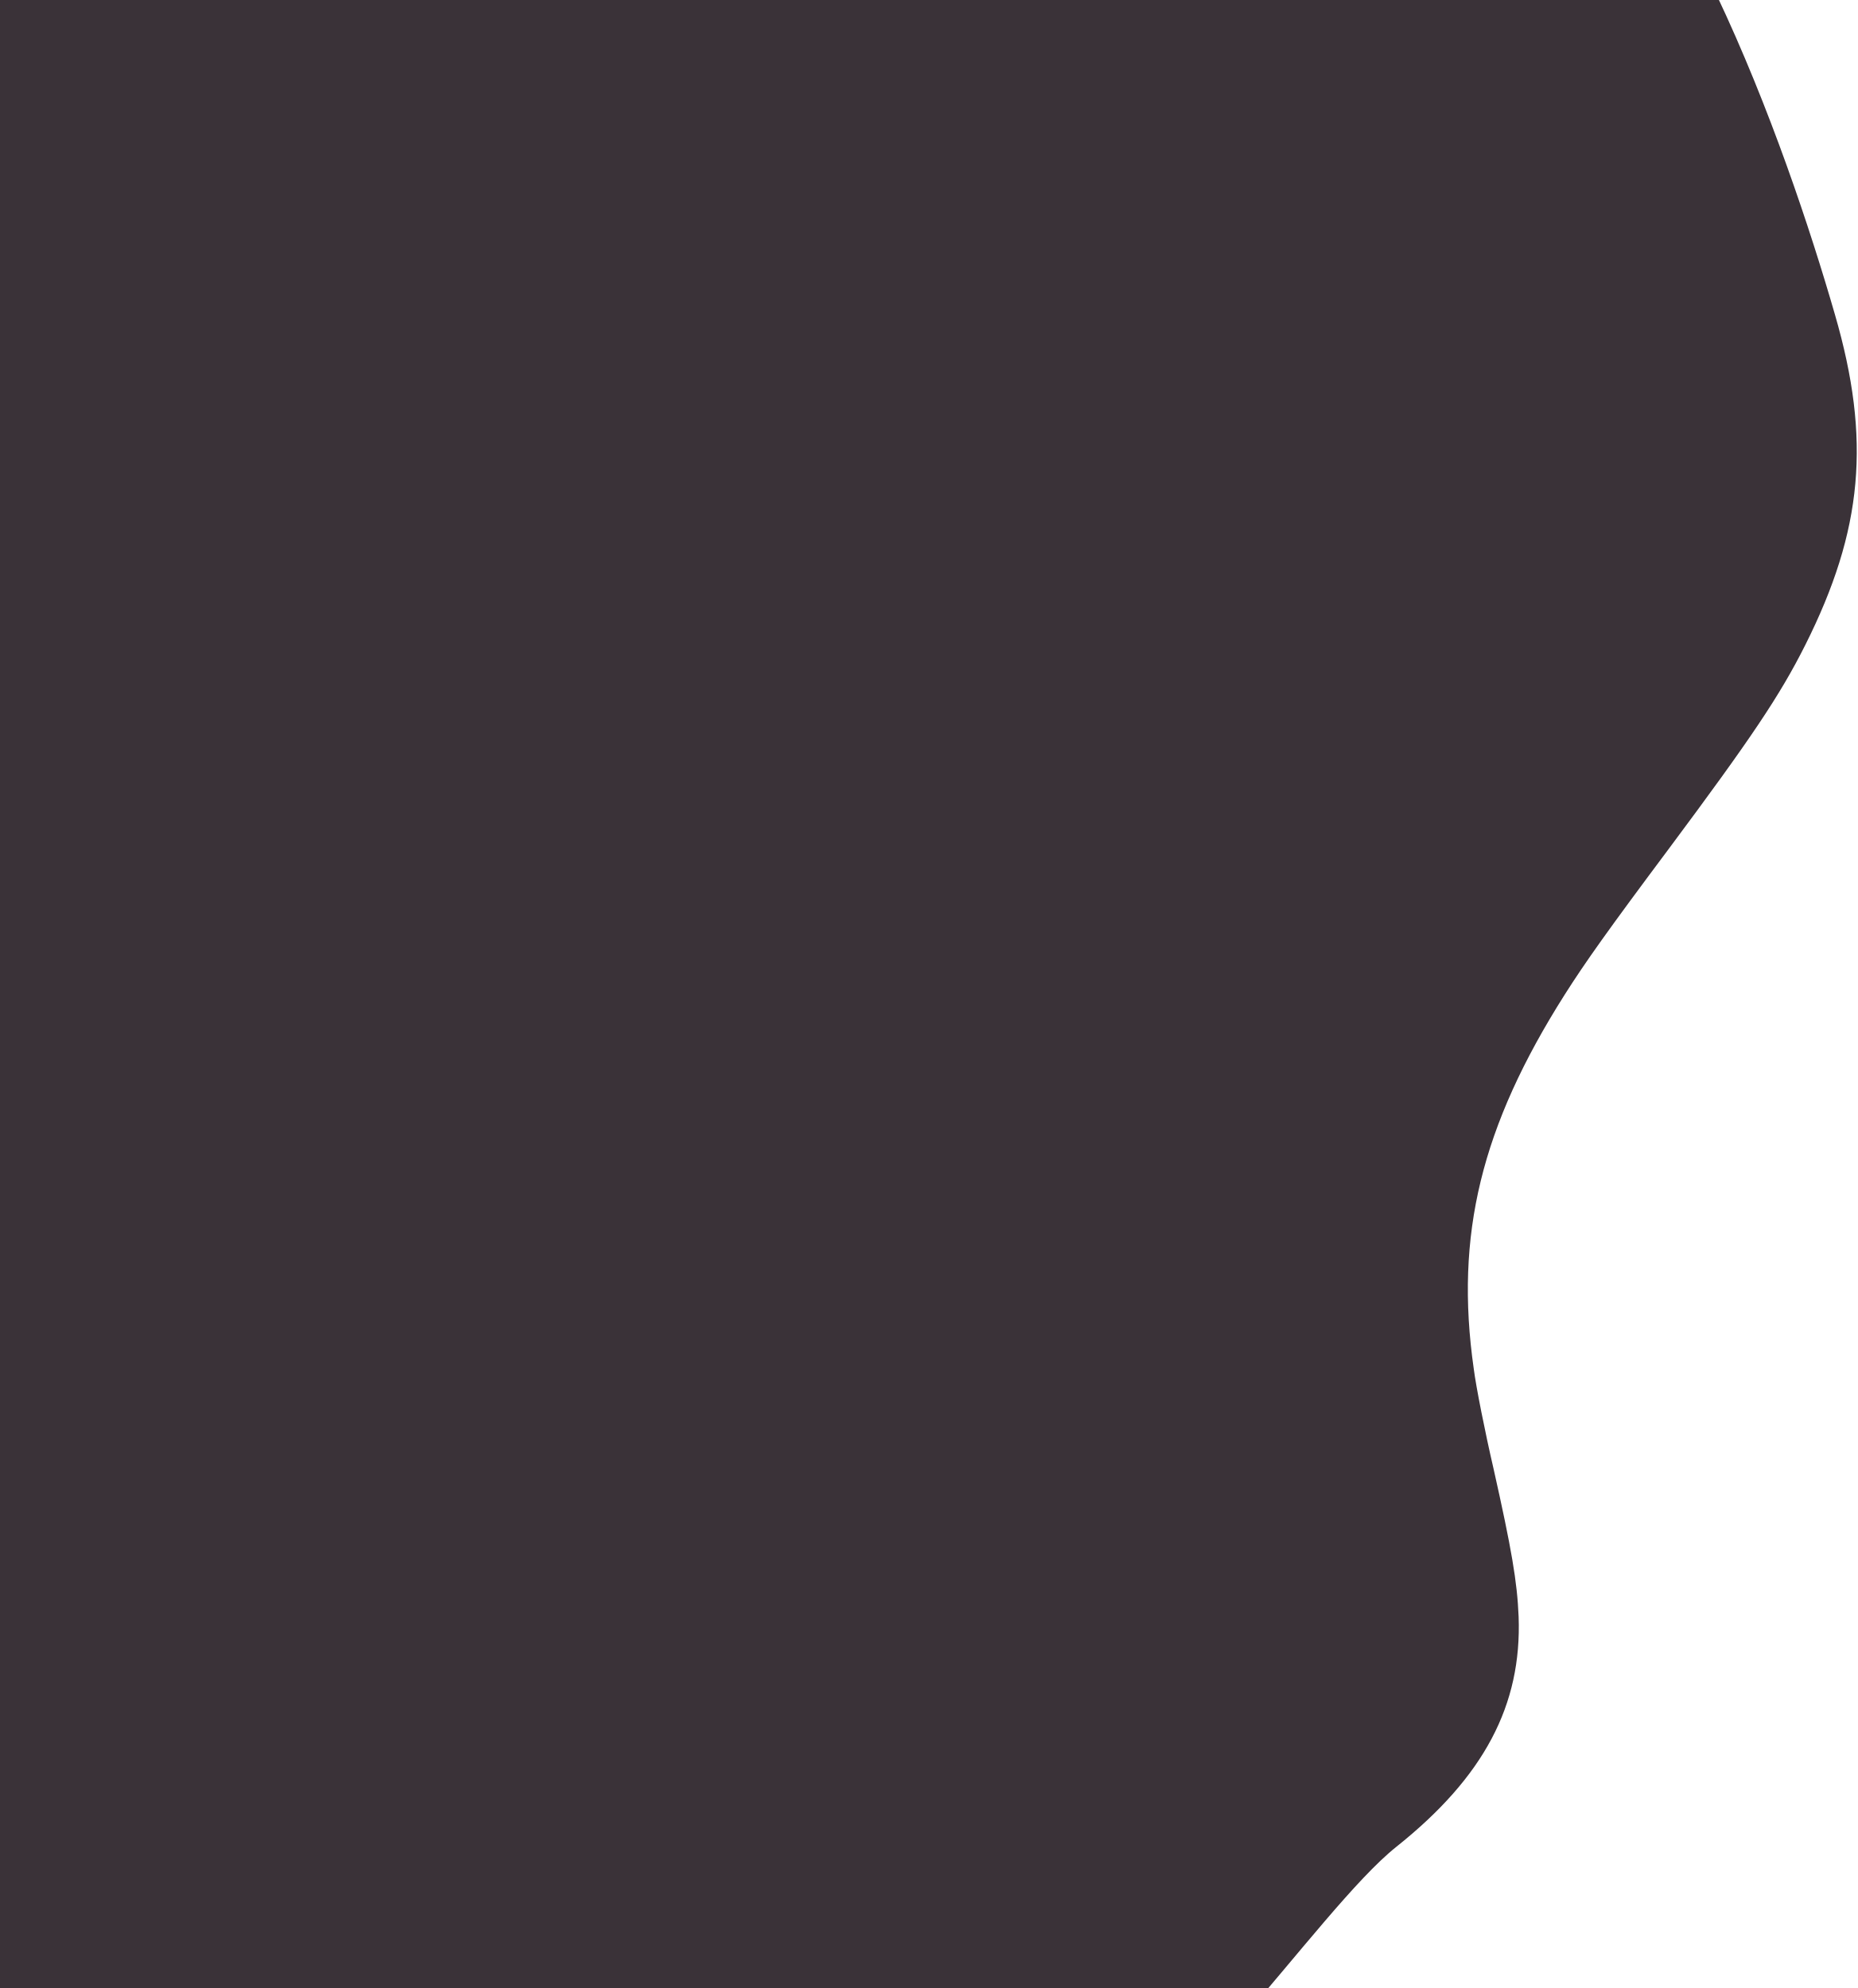
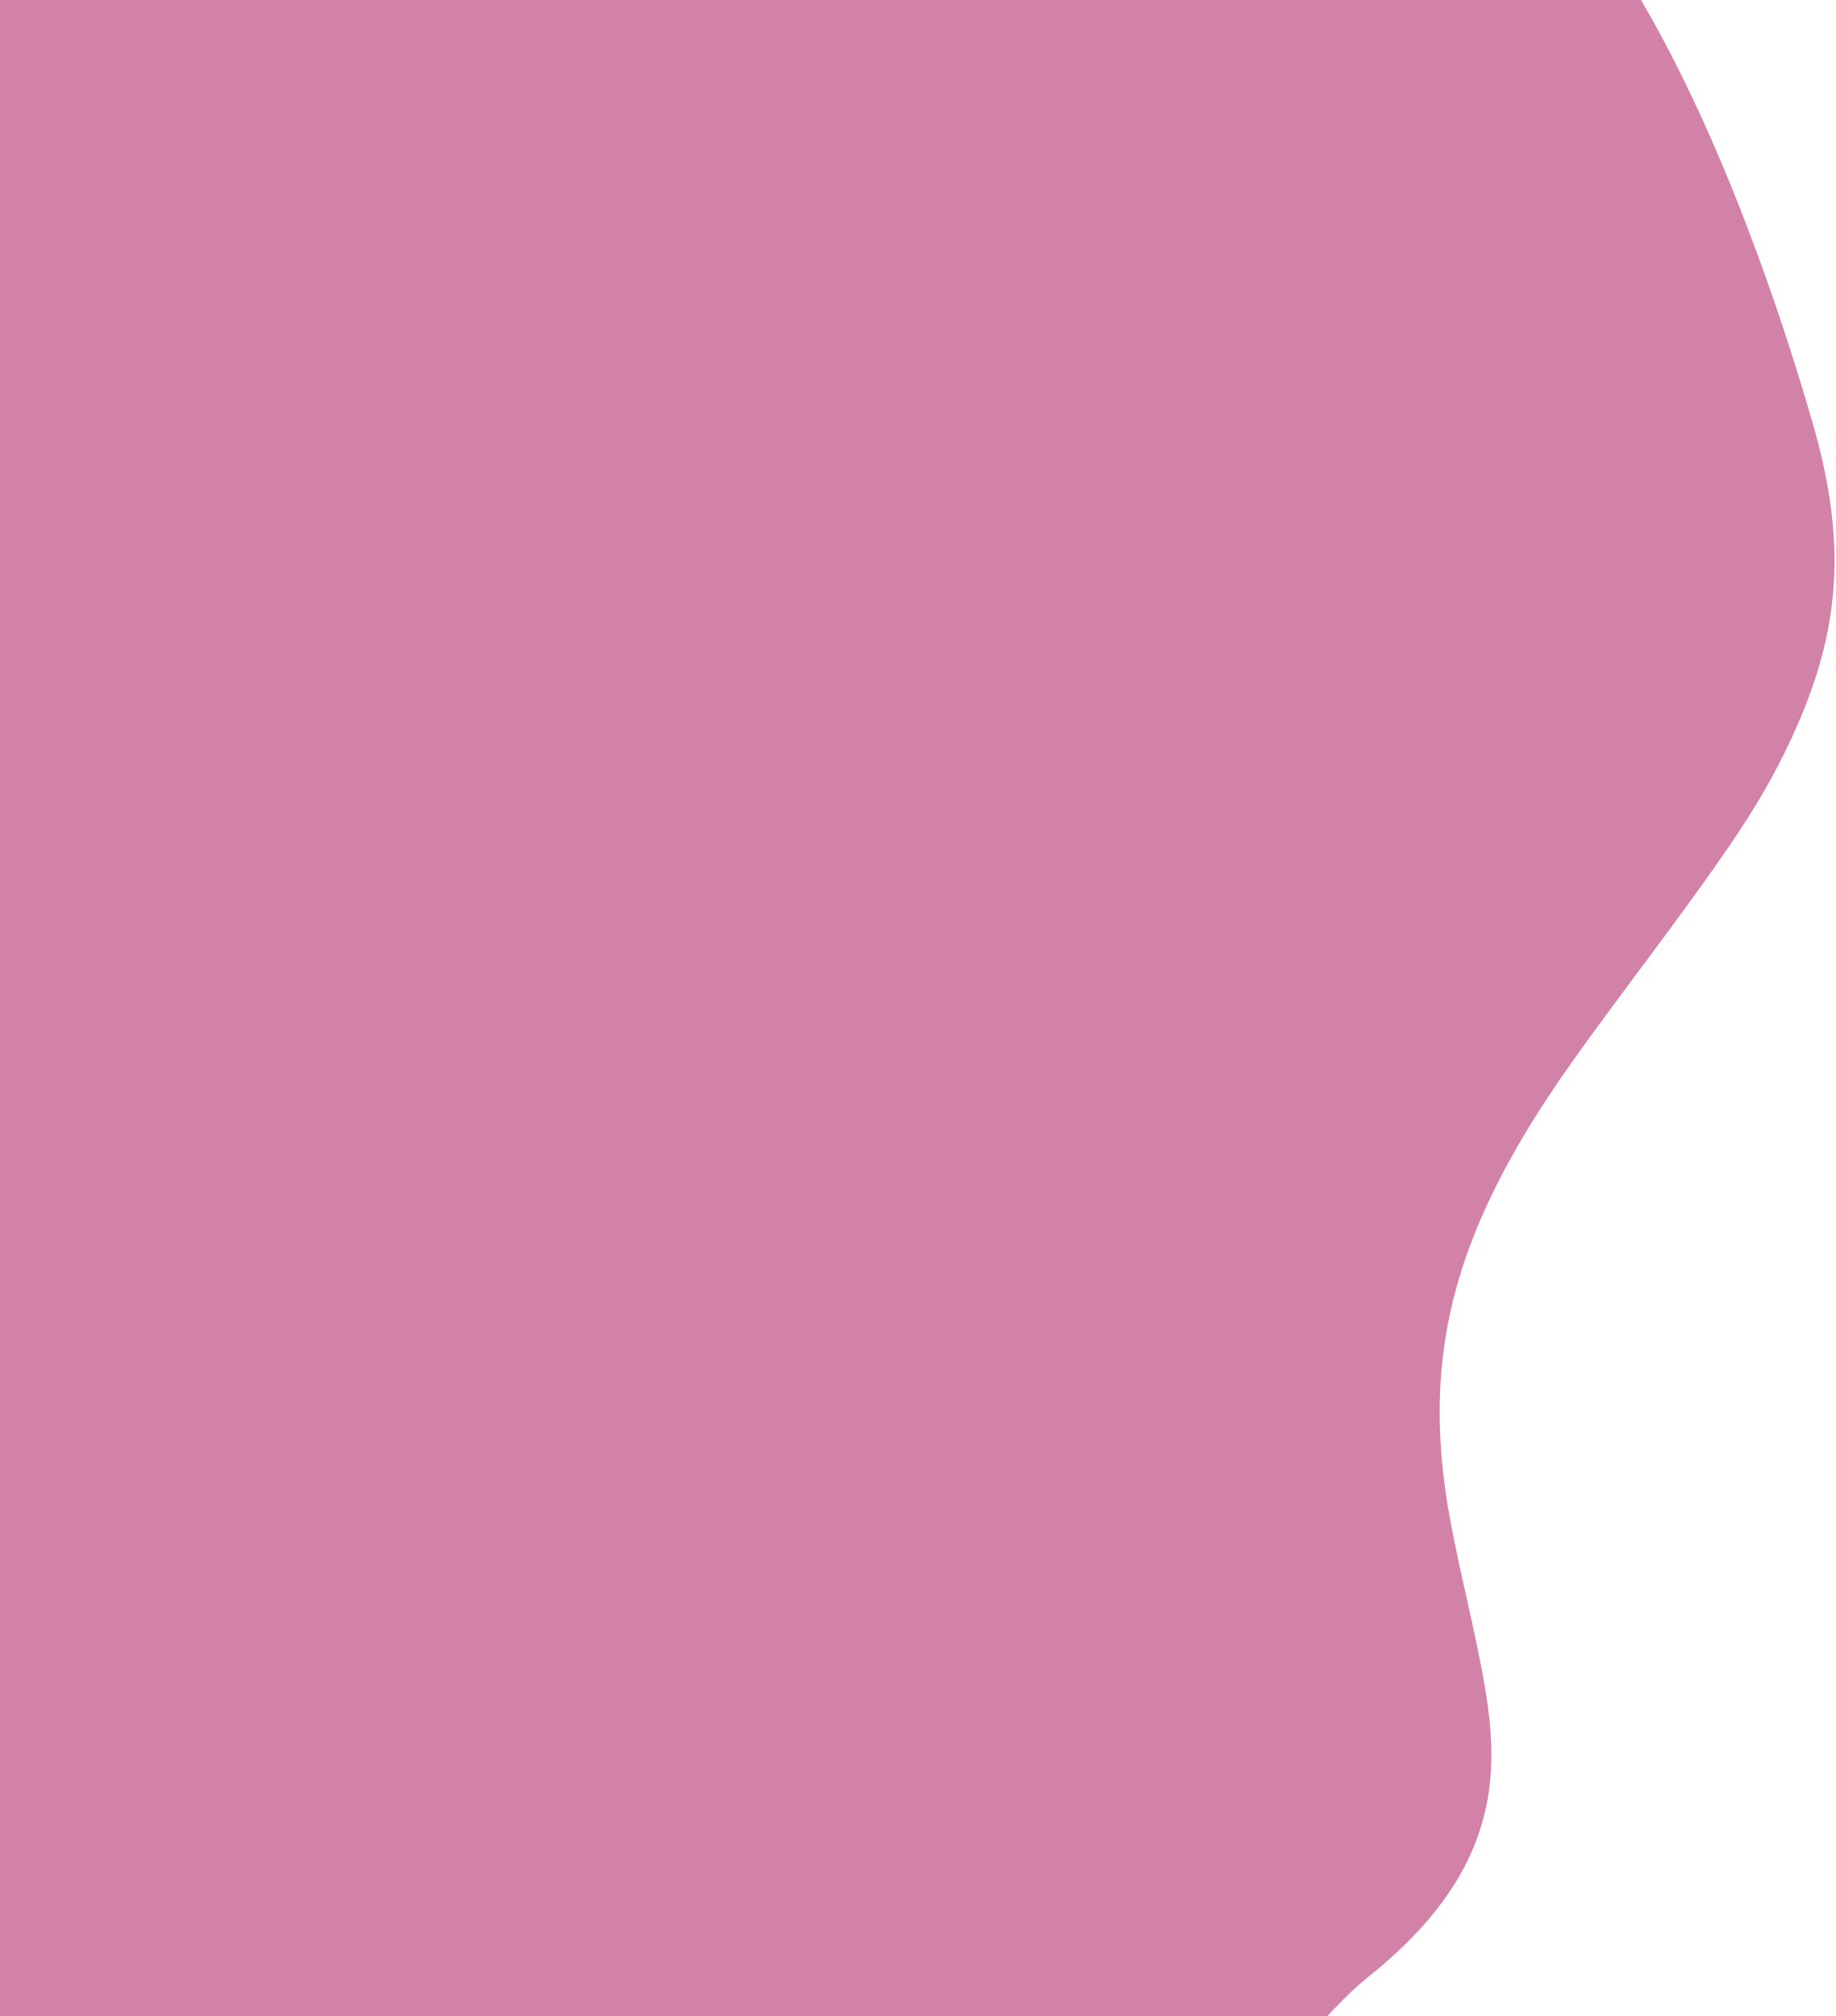
- <svg xmlns="http://www.w3.org/2000/svg" width="681" height="729" viewBox="0 0 681 729" fill="none">
-   <path d="M-313.001 765.5C-262.34 827.928 -113.343 941.181 -36.5 968.5C22.175 989.431 95.81 969.994 172 948.5C178.872 946.636 253.764 896.976 261 895.5C287.177 890.175 350.275 818.073 378.226 807C427.472 787.57 482.587 700.57 511.982 677.176C544.021 651.625 557.962 625.337 556.754 592.814C556.241 580.071 554.173 568.046 547.575 538.636C544.444 525.143 541.162 508.646 540.31 501.96C533.277 452.826 543.053 413.009 573.687 364.677C581.296 352.692 589.688 340.876 611.804 311.27C641.931 270.818 652.574 255.027 661.874 236.47C682.974 194.385 686.031 161.17 672.714 115.327C654.746 53.126 613.232 -64.413 556.754 -98.927C543.456 -168.102 478.889 -169.395 473.5 -176.5C406.866 -263.236 328.568 -158.97 156.04 -119.888C141.41 -116.659 139.231 -116.386 127.215 -116.743C89.447 -117.878 51.609 -111.843 15.537 -98.927C2.911 -94.339 -31.695 -77.082 -44.319 -69.025C-94.347 -36.944 -135.871 7.741 -172.409 68.611C-176.771 75.907 -183.432 86.239 -187.2 91.682C-196.82 105.587 -209.813 128.488 -217.215 144.605C-224.151 159.707 -234.605 191.205 -237.965 206.458C-244.09 235.111 -246.081 261.309 -243.755 281.874C-243.23 286.321 -243.315 296.583 -244.026 304.665C-244.691 312.82 -245.416 326.597 -245.66 335.4C-246.204 355.346 -243.907 399.25 -241.312 418.324C-233.424 477.612 -322.339 525.227 -296.5 575.5C-288.208 591.59 -323.684 752.301 -313.001 765.5Z" fill="#3A3238" />
+ <svg xmlns="http://www.w3.org/2000/svg" width="663" height="728" viewBox="0 0 663 728" fill="none">
+   <path d="M-331.215 802.5C-280.555 864.928 -131.557 978.181 -54.715 1005.5C3.96 1026.43 77.596 1006.99 153.786 985.5C160.658 983.636 235.55 933.976 242.786 932.5C268.963 927.175 332.06 855.073 360.012 844C409.258 824.57 464.373 737.57 493.768 714.176C525.807 688.626 539.748 662.337 538.54 629.814C538.027 617.071 535.959 605.046 529.361 575.636C526.23 562.143 522.948 545.646 522.095 538.96C515.063 489.826 524.839 450.009 555.472 401.677C563.082 389.692 571.474 377.876 593.59 348.27C623.717 307.818 634.36 292.027 643.659 273.47C664.76 231.385 667.817 198.17 654.5 152.327C636.532 90.126 595.018 -27.413 538.54 -61.927C525.242 -131.102 460.674 -132.395 455.285 -139.5C388.652 -226.236 310.354 -121.97 137.825 -82.888C123.196 -79.659 121.016 -79.385 109.001 -79.743C71.233 -80.878 33.395 -74.843 -2.677 -61.927C-15.303 -57.339 -49.91 -40.082 -62.533 -32.025C-112.561 0.056 -154.085 44.742 -190.623 105.611C-194.985 112.907 -201.646 123.239 -205.414 128.682C-215.034 142.587 -228.027 165.488 -235.429 181.605C-242.365 196.707 -252.819 228.205 -256.179 243.458C-262.304 272.111 -264.295 298.31 -261.97 318.874C-261.445 323.321 -261.53 333.582 -262.241 341.665C-262.905 349.82 -263.63 363.597 -263.875 372.4C-264.418 392.346 -262.121 436.25 -259.526 455.324C-251.638 514.612 -340.553 562.227 -314.715 612.5C-306.422 628.59 -341.899 789.301 -331.215 802.5Z" fill="#D282A6" />
</svg>
